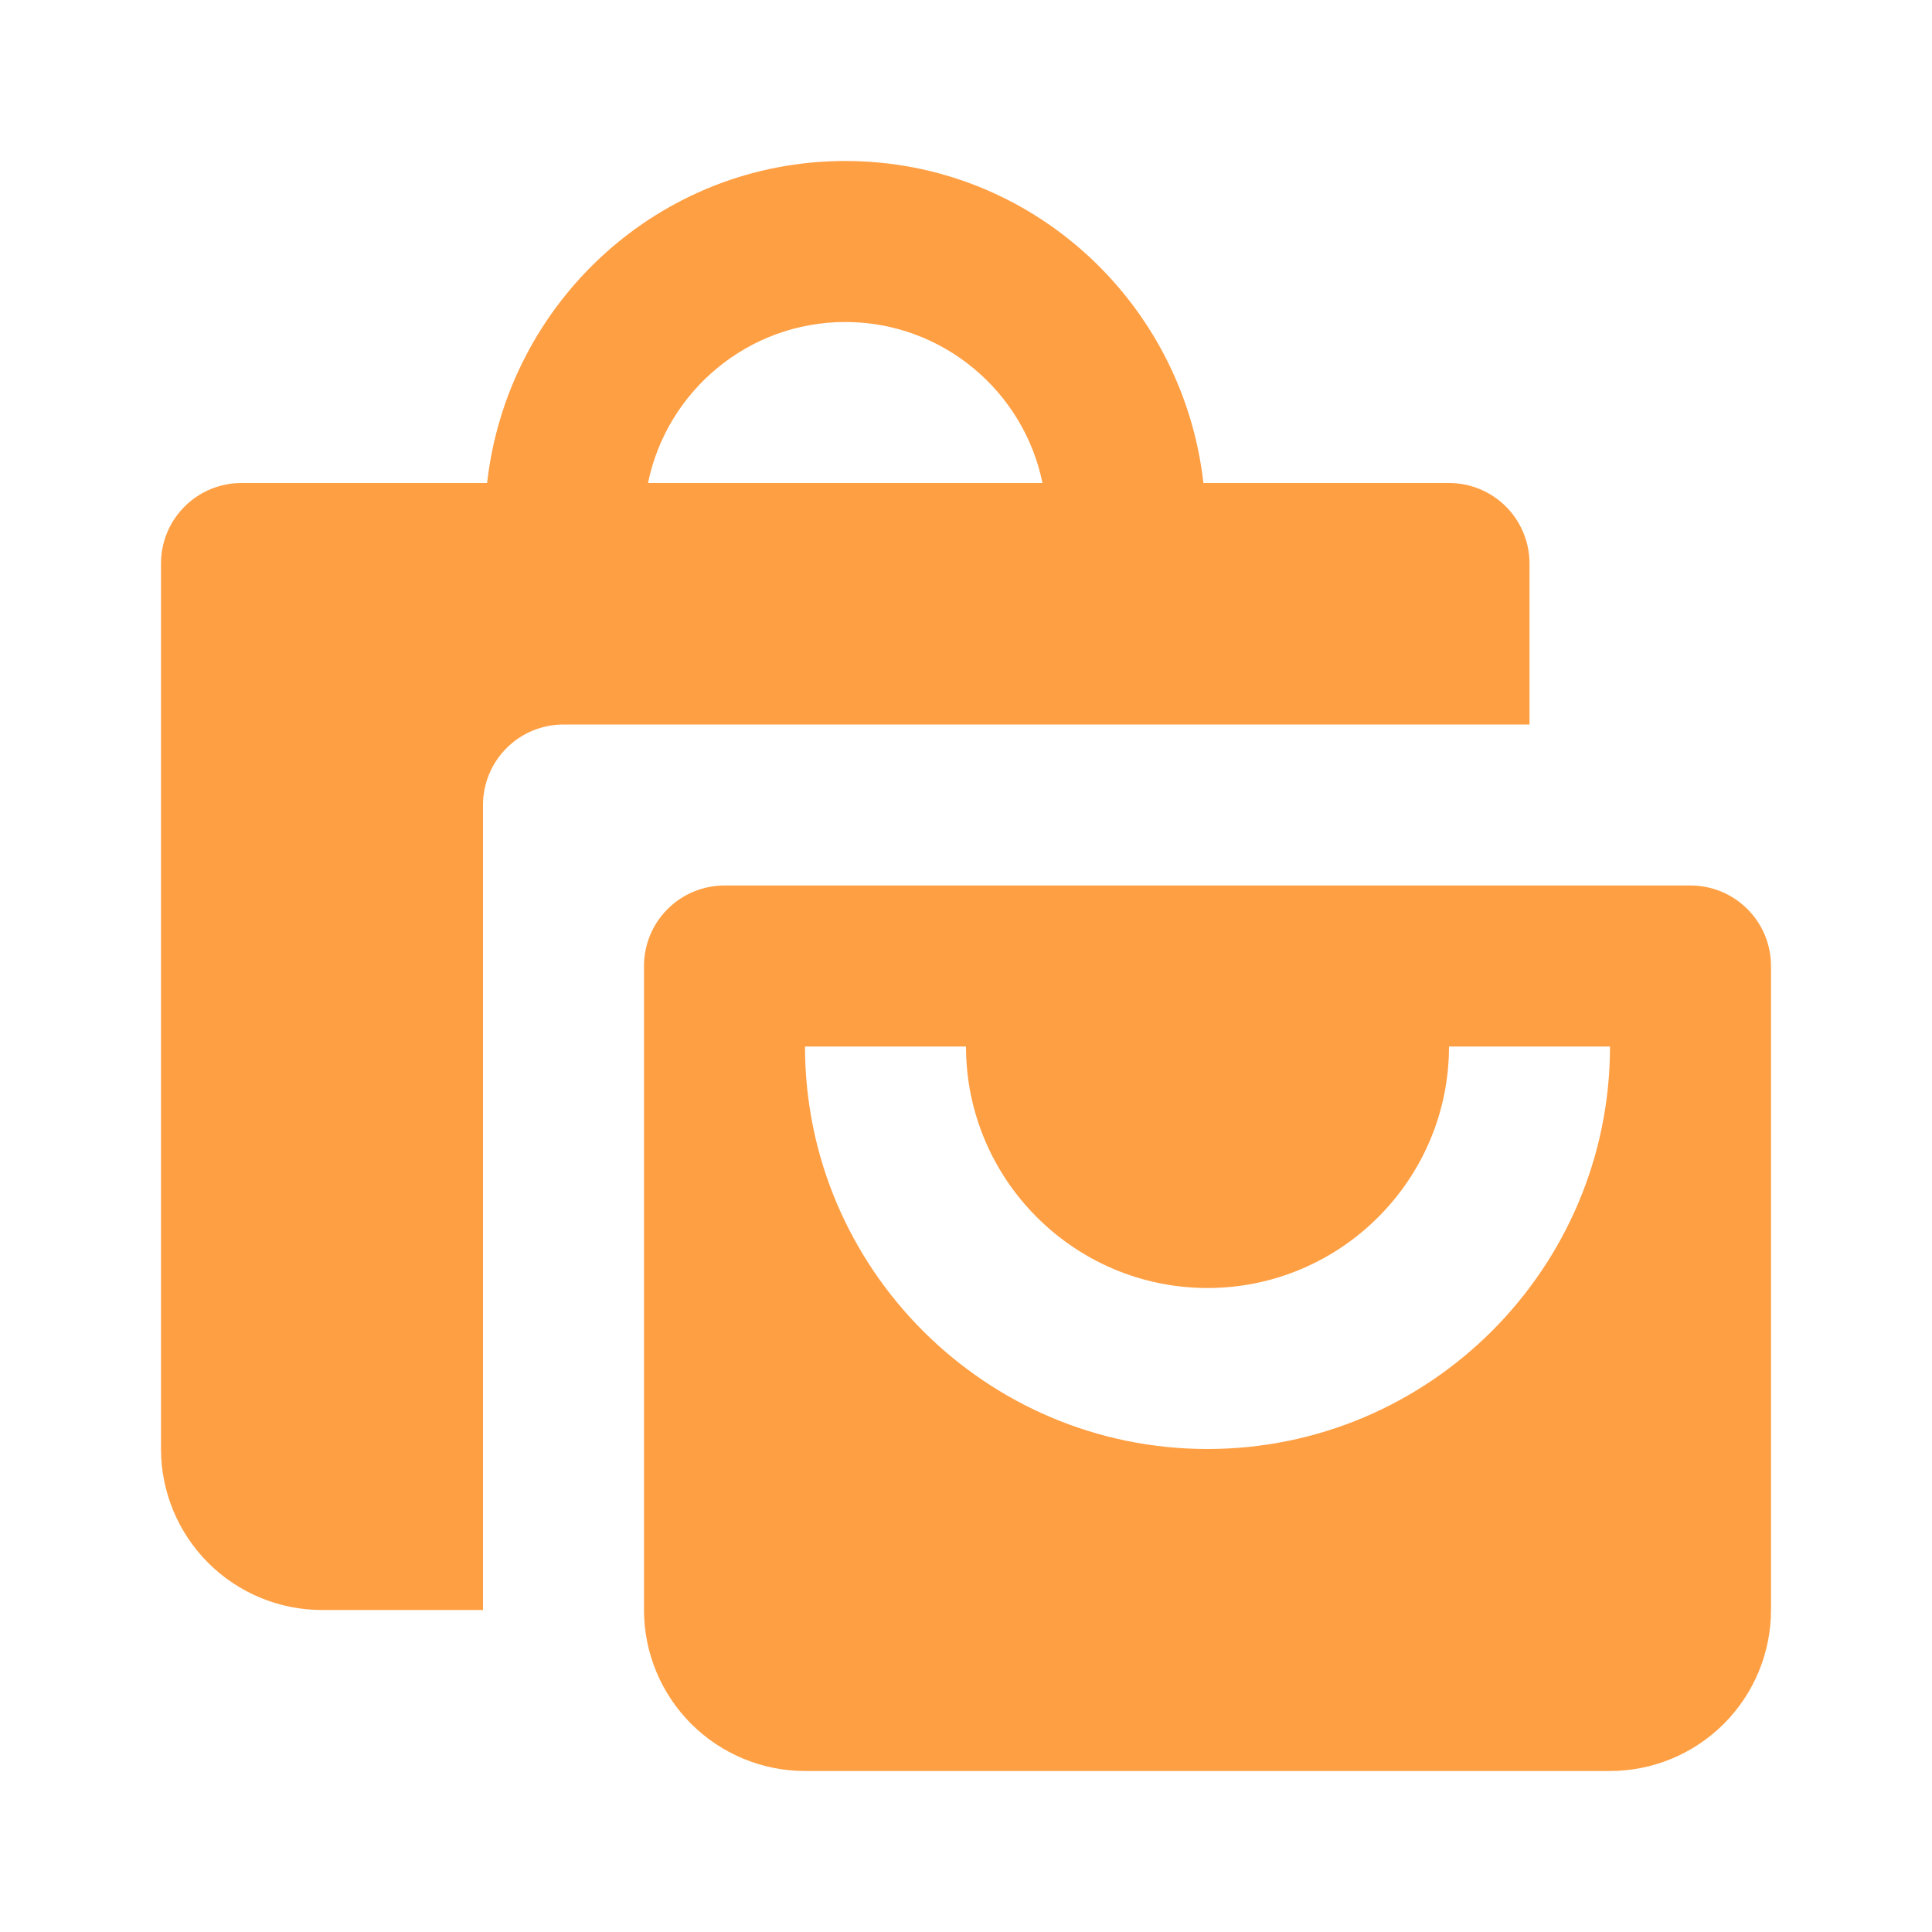
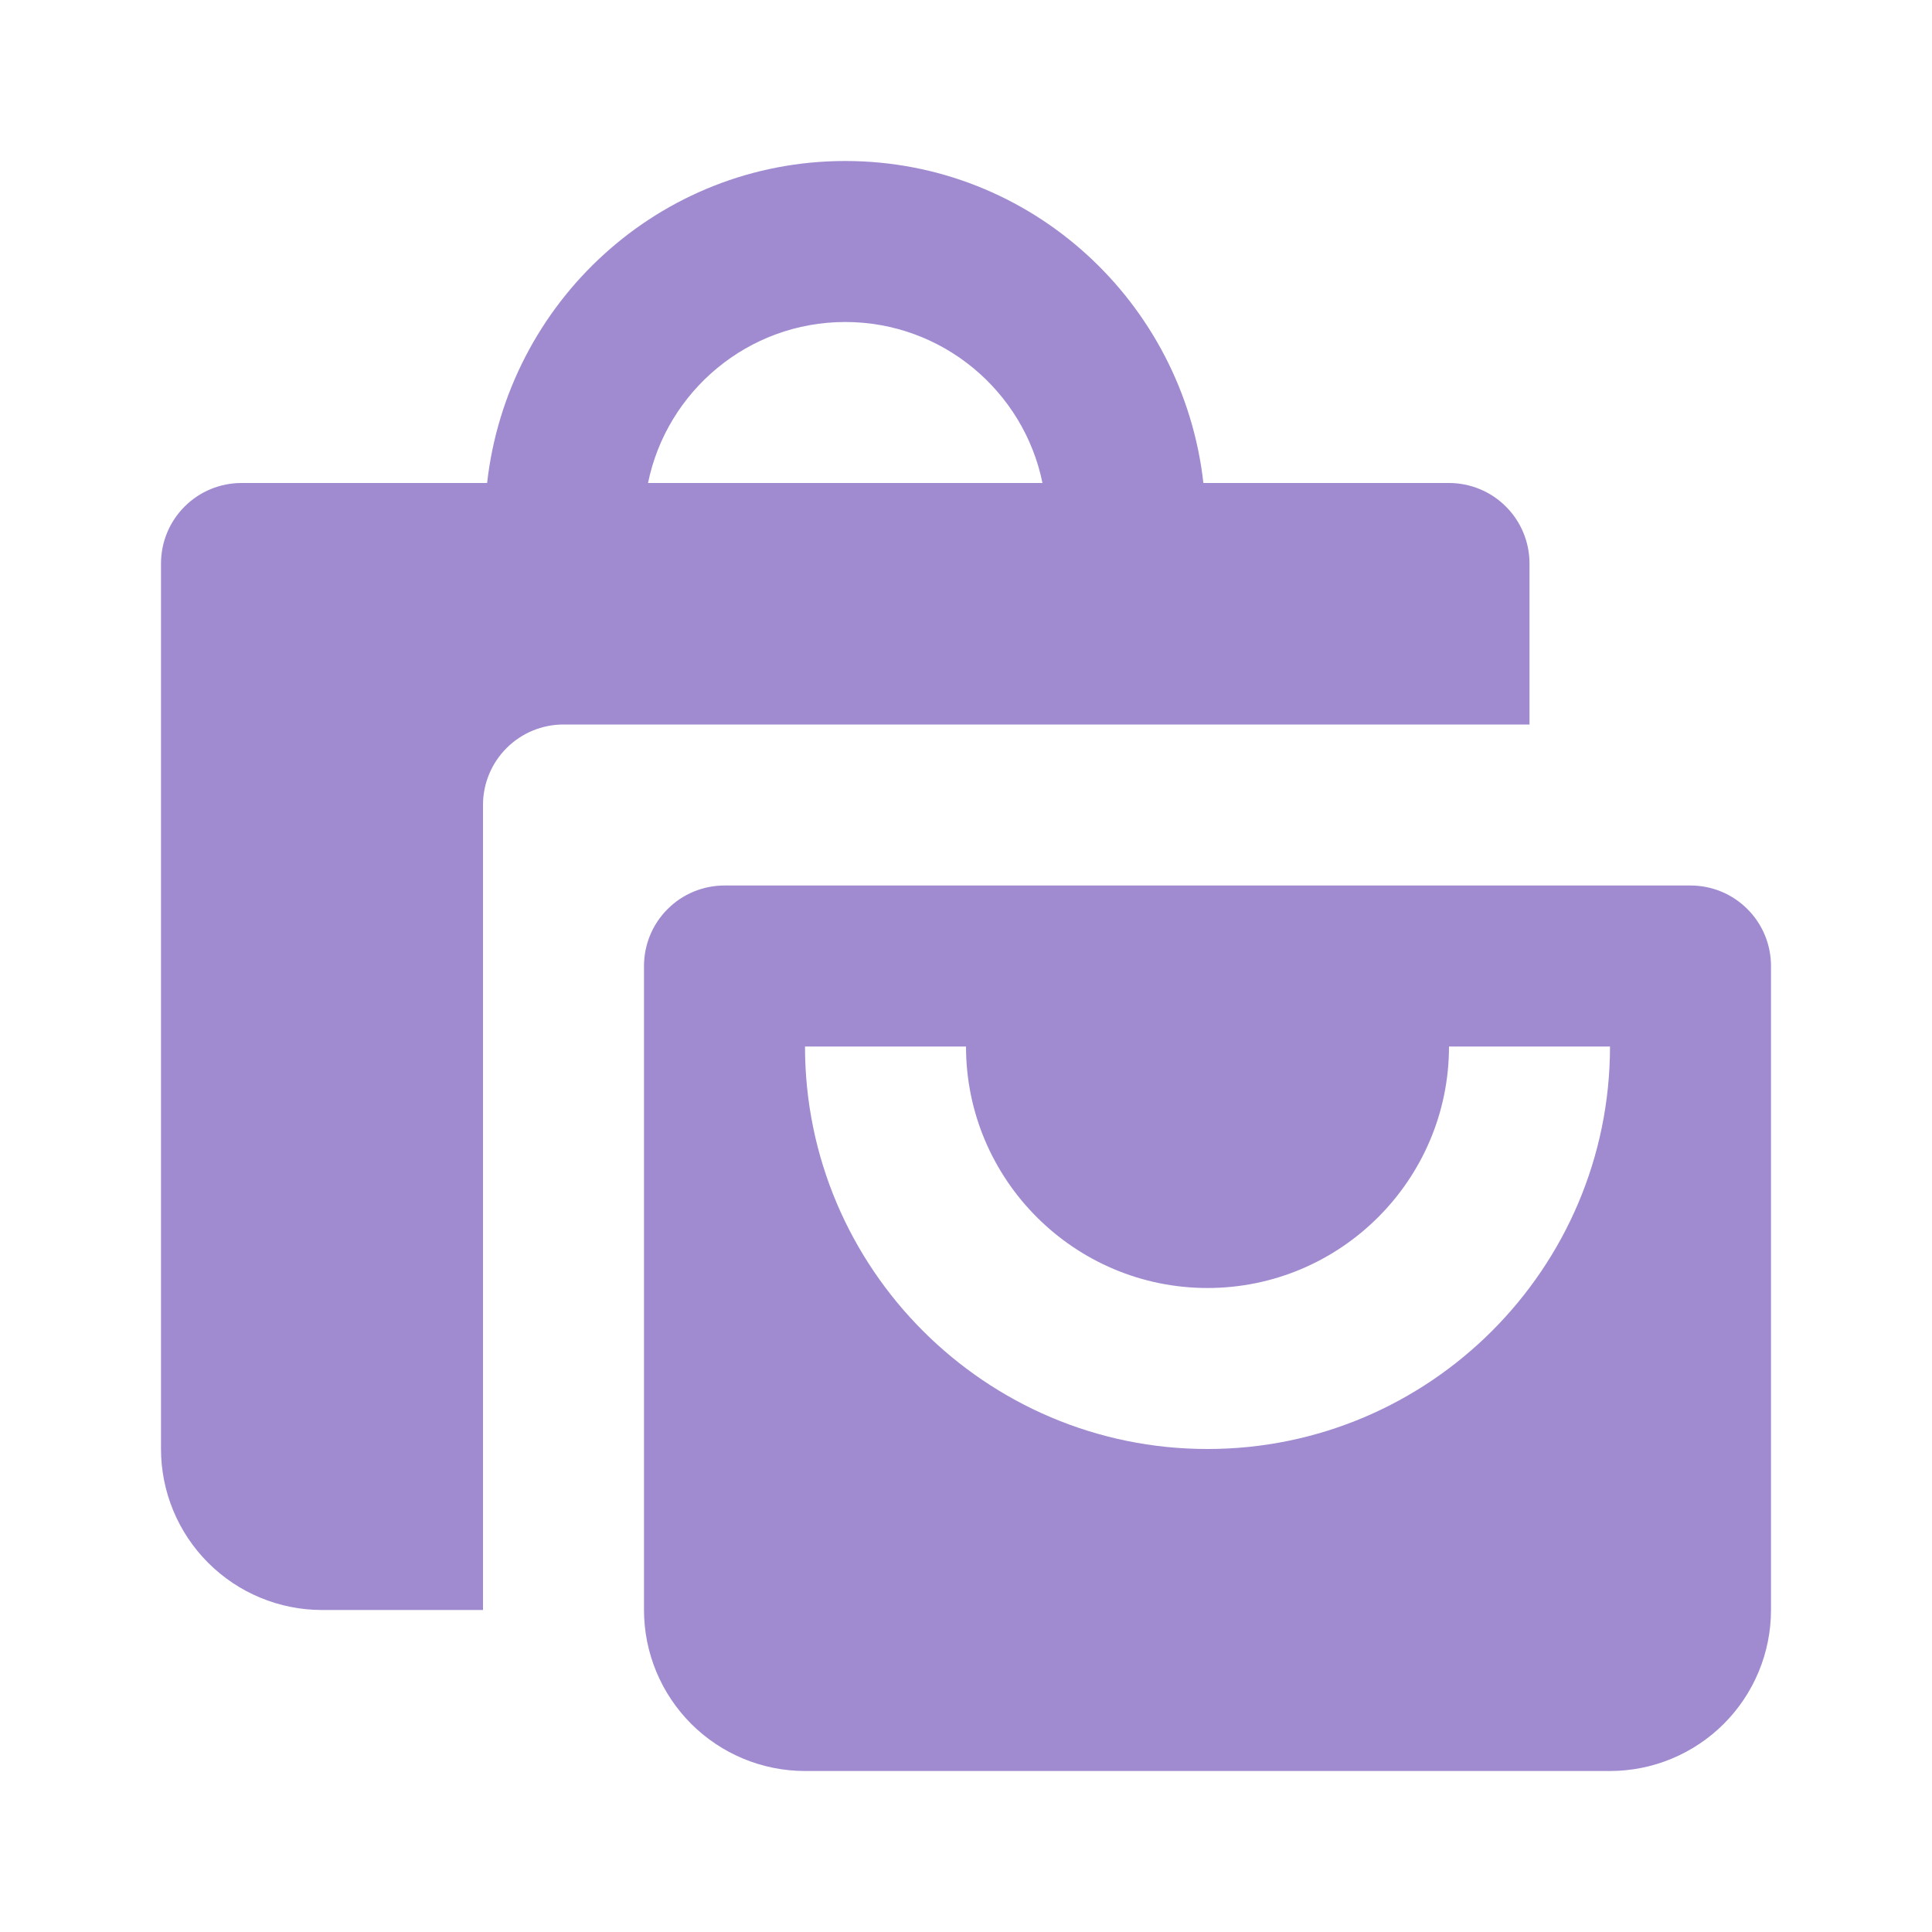
<svg xmlns="http://www.w3.org/2000/svg" width="24" height="24" viewBox="0 0 24 24" fill="none">
-   <path d="M4 20H6V10C6 9.735 6.105 9.48 6.293 9.293C6.48 9.105 6.735 9 7 9H19V7C19 6.735 18.895 6.48 18.707 6.293C18.52 6.105 18.265 6 18 6H14.949C14.697 3.756 12.81 2 10.5 2C8.19 2 6.303 3.756 6.051 6H3C2.735 6 2.48 6.105 2.293 6.293C2.105 6.48 2 6.735 2 7V18C2 18.53 2.211 19.039 2.586 19.414C2.961 19.789 3.47 20 4 20ZM10.5 4C11.707 4 12.718 4.86 12.95 6H8.05C8.282 4.86 9.293 4 10.5 4Z" fill="#FF9F43" />
-   <path d="M21 11H9C8.735 11 8.48 11.105 8.293 11.293C8.105 11.48 8 11.735 8 12V20C8 20.53 8.211 21.039 8.586 21.414C8.961 21.789 9.47 22 10 22H20C20.53 22 21.039 21.789 21.414 21.414C21.789 21.039 22 20.53 22 20V12C22 11.735 21.895 11.48 21.707 11.293C21.52 11.105 21.265 11 21 11ZM15 18C12.243 18 10 15.757 10 13H12C12 14.654 13.346 16 15 16C16.654 16 18 14.654 18 13H20C20 15.757 17.757 18 15 18Z" fill="#FF9F43" />
+   <path d="M4 20H6V10C6 9.735 6.105 9.48 6.293 9.293C6.48 9.105 6.735 9 7 9H19V7C19 6.735 18.895 6.48 18.707 6.293C18.52 6.105 18.265 6 18 6H14.949C14.697 3.756 12.81 2 10.5 2C8.19 2 6.303 3.756 6.051 6H3C2.735 6 2.48 6.105 2.293 6.293C2.105 6.48 2 6.735 2 7V18C2 18.53 2.211 19.039 2.586 19.414C2.961 19.789 3.47 20 4 20ZM10.5 4C11.707 4 12.718 4.86 12.95 6H8.05C8.282 4.86 9.293 4 10.5 4Z" fill="#a08bd0" />
+   <path d="M21 11H9C8.735 11 8.48 11.105 8.293 11.293C8.105 11.48 8 11.735 8 12V20C8 20.53 8.211 21.039 8.586 21.414C8.961 21.789 9.47 22 10 22H20C20.53 22 21.039 21.789 21.414 21.414C21.789 21.039 22 20.53 22 20V12C22 11.735 21.895 11.48 21.707 11.293C21.52 11.105 21.265 11 21 11ZM15 18C12.243 18 10 15.757 10 13H12C12 14.654 13.346 16 15 16C16.654 16 18 14.654 18 13H20C20 15.757 17.757 18 15 18Z" fill="#a08bd0" />
</svg>
